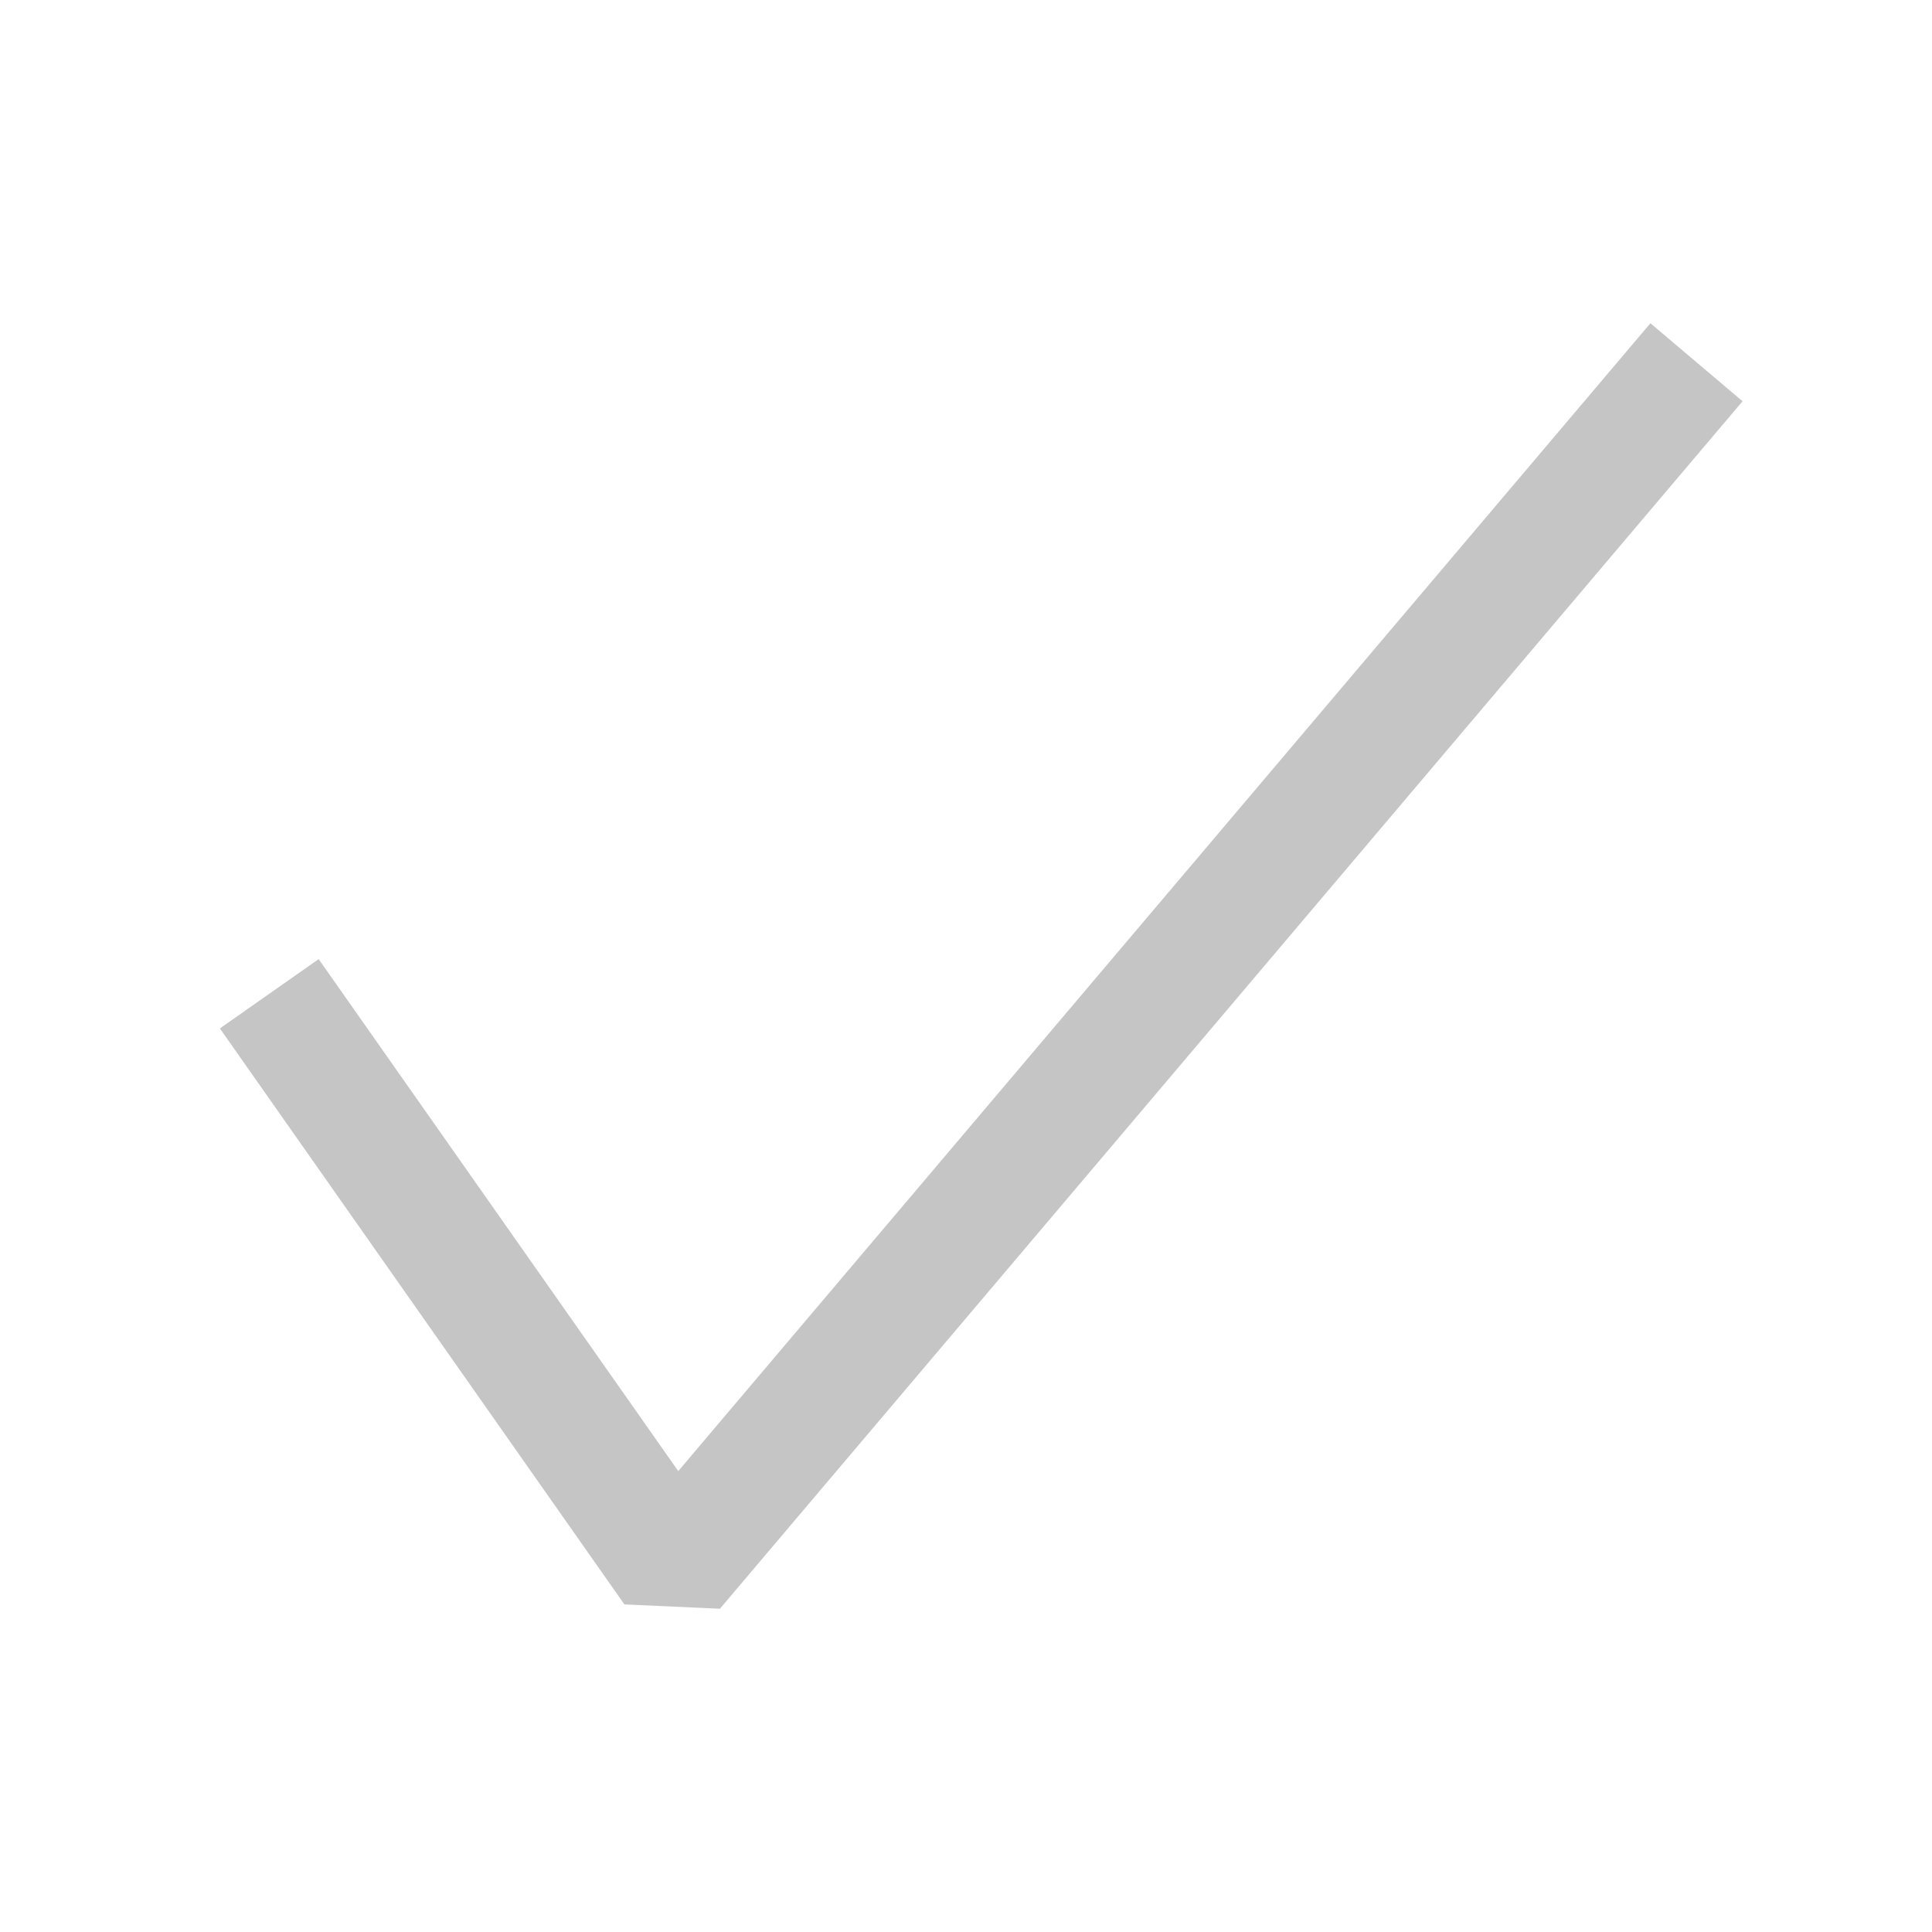
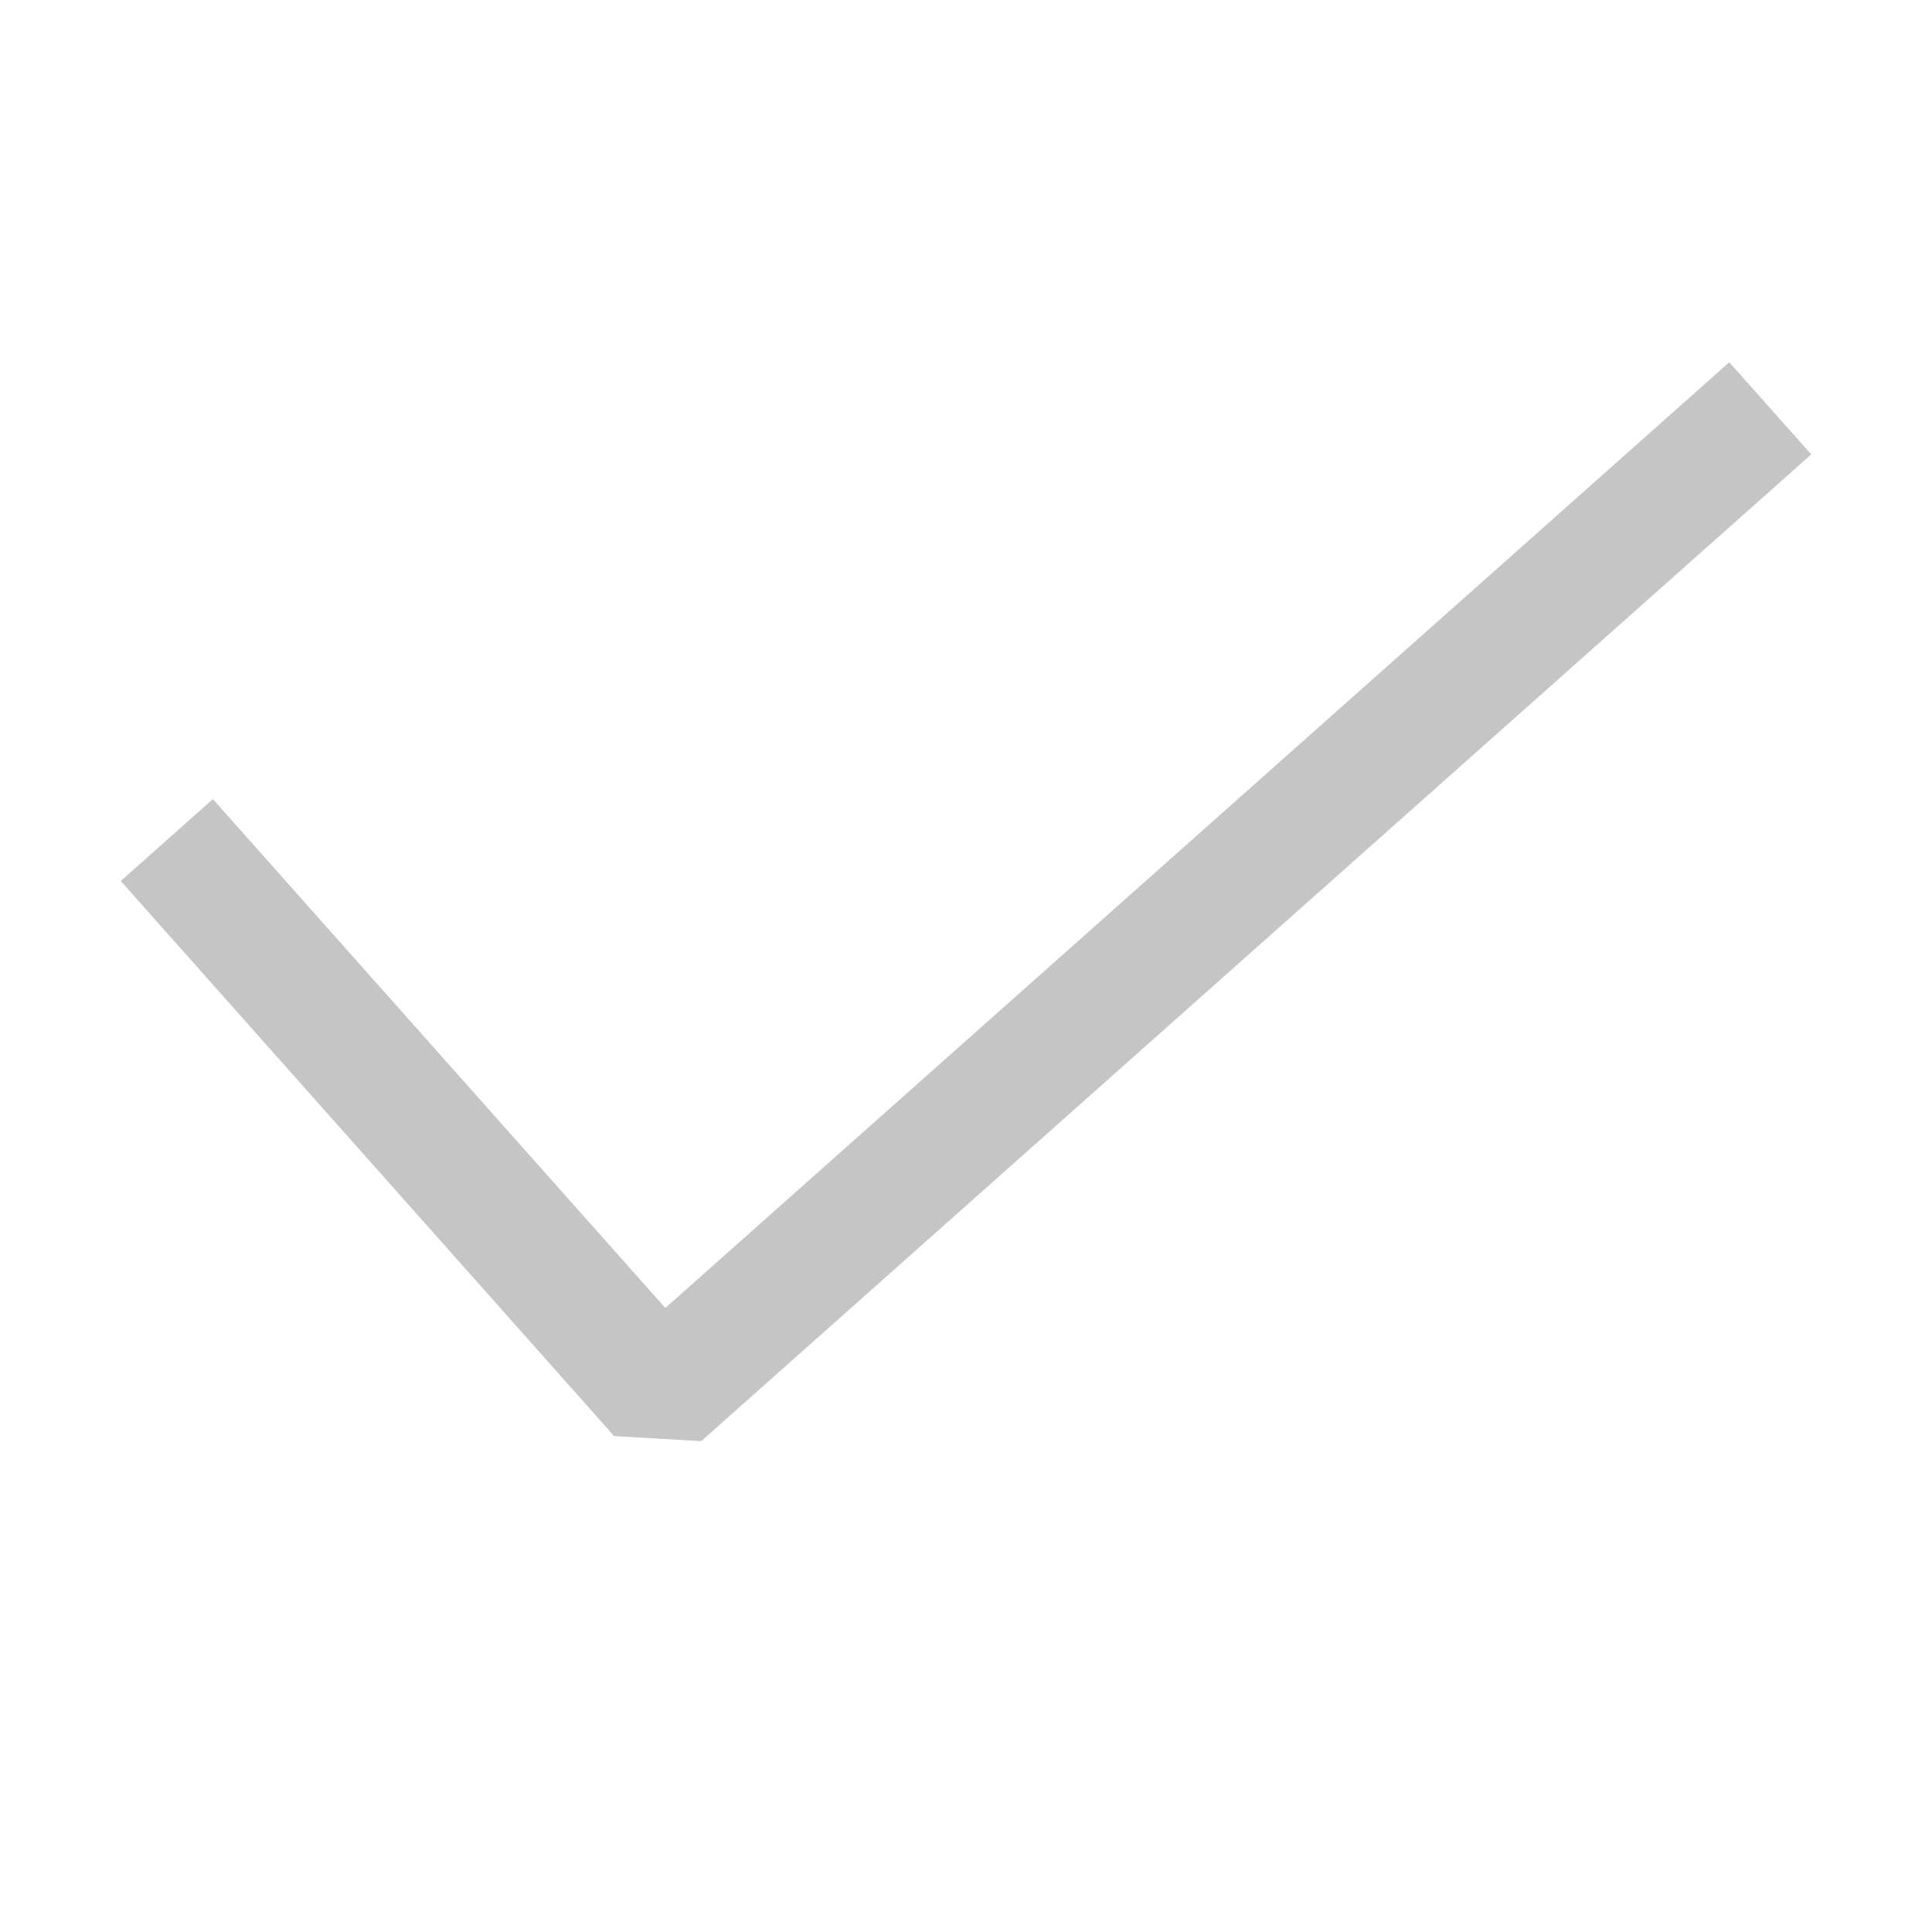
<svg xmlns="http://www.w3.org/2000/svg" width="16" height="16" viewBox="0 0 16 16" fill="none">
-   <path fill-rule="evenodd" clip-rule="evenodd" d="M14.431 3.323L5.962 13.323L5.171 13.287L1.821 8.517L2.639 7.943L5.617 12.183L13.668 2.677L14.431 3.323Z" fill="#C5C5C5" />
+   <path fill-rule="evenodd" clip-rule="evenodd" d="M15 3.763L5.807 11.935L5.086 11.893L1 7.296L1.763 6.618L5.51 10.832L14.321 3L15 3.763Z" fill="#C5C5C5" />
</svg>
